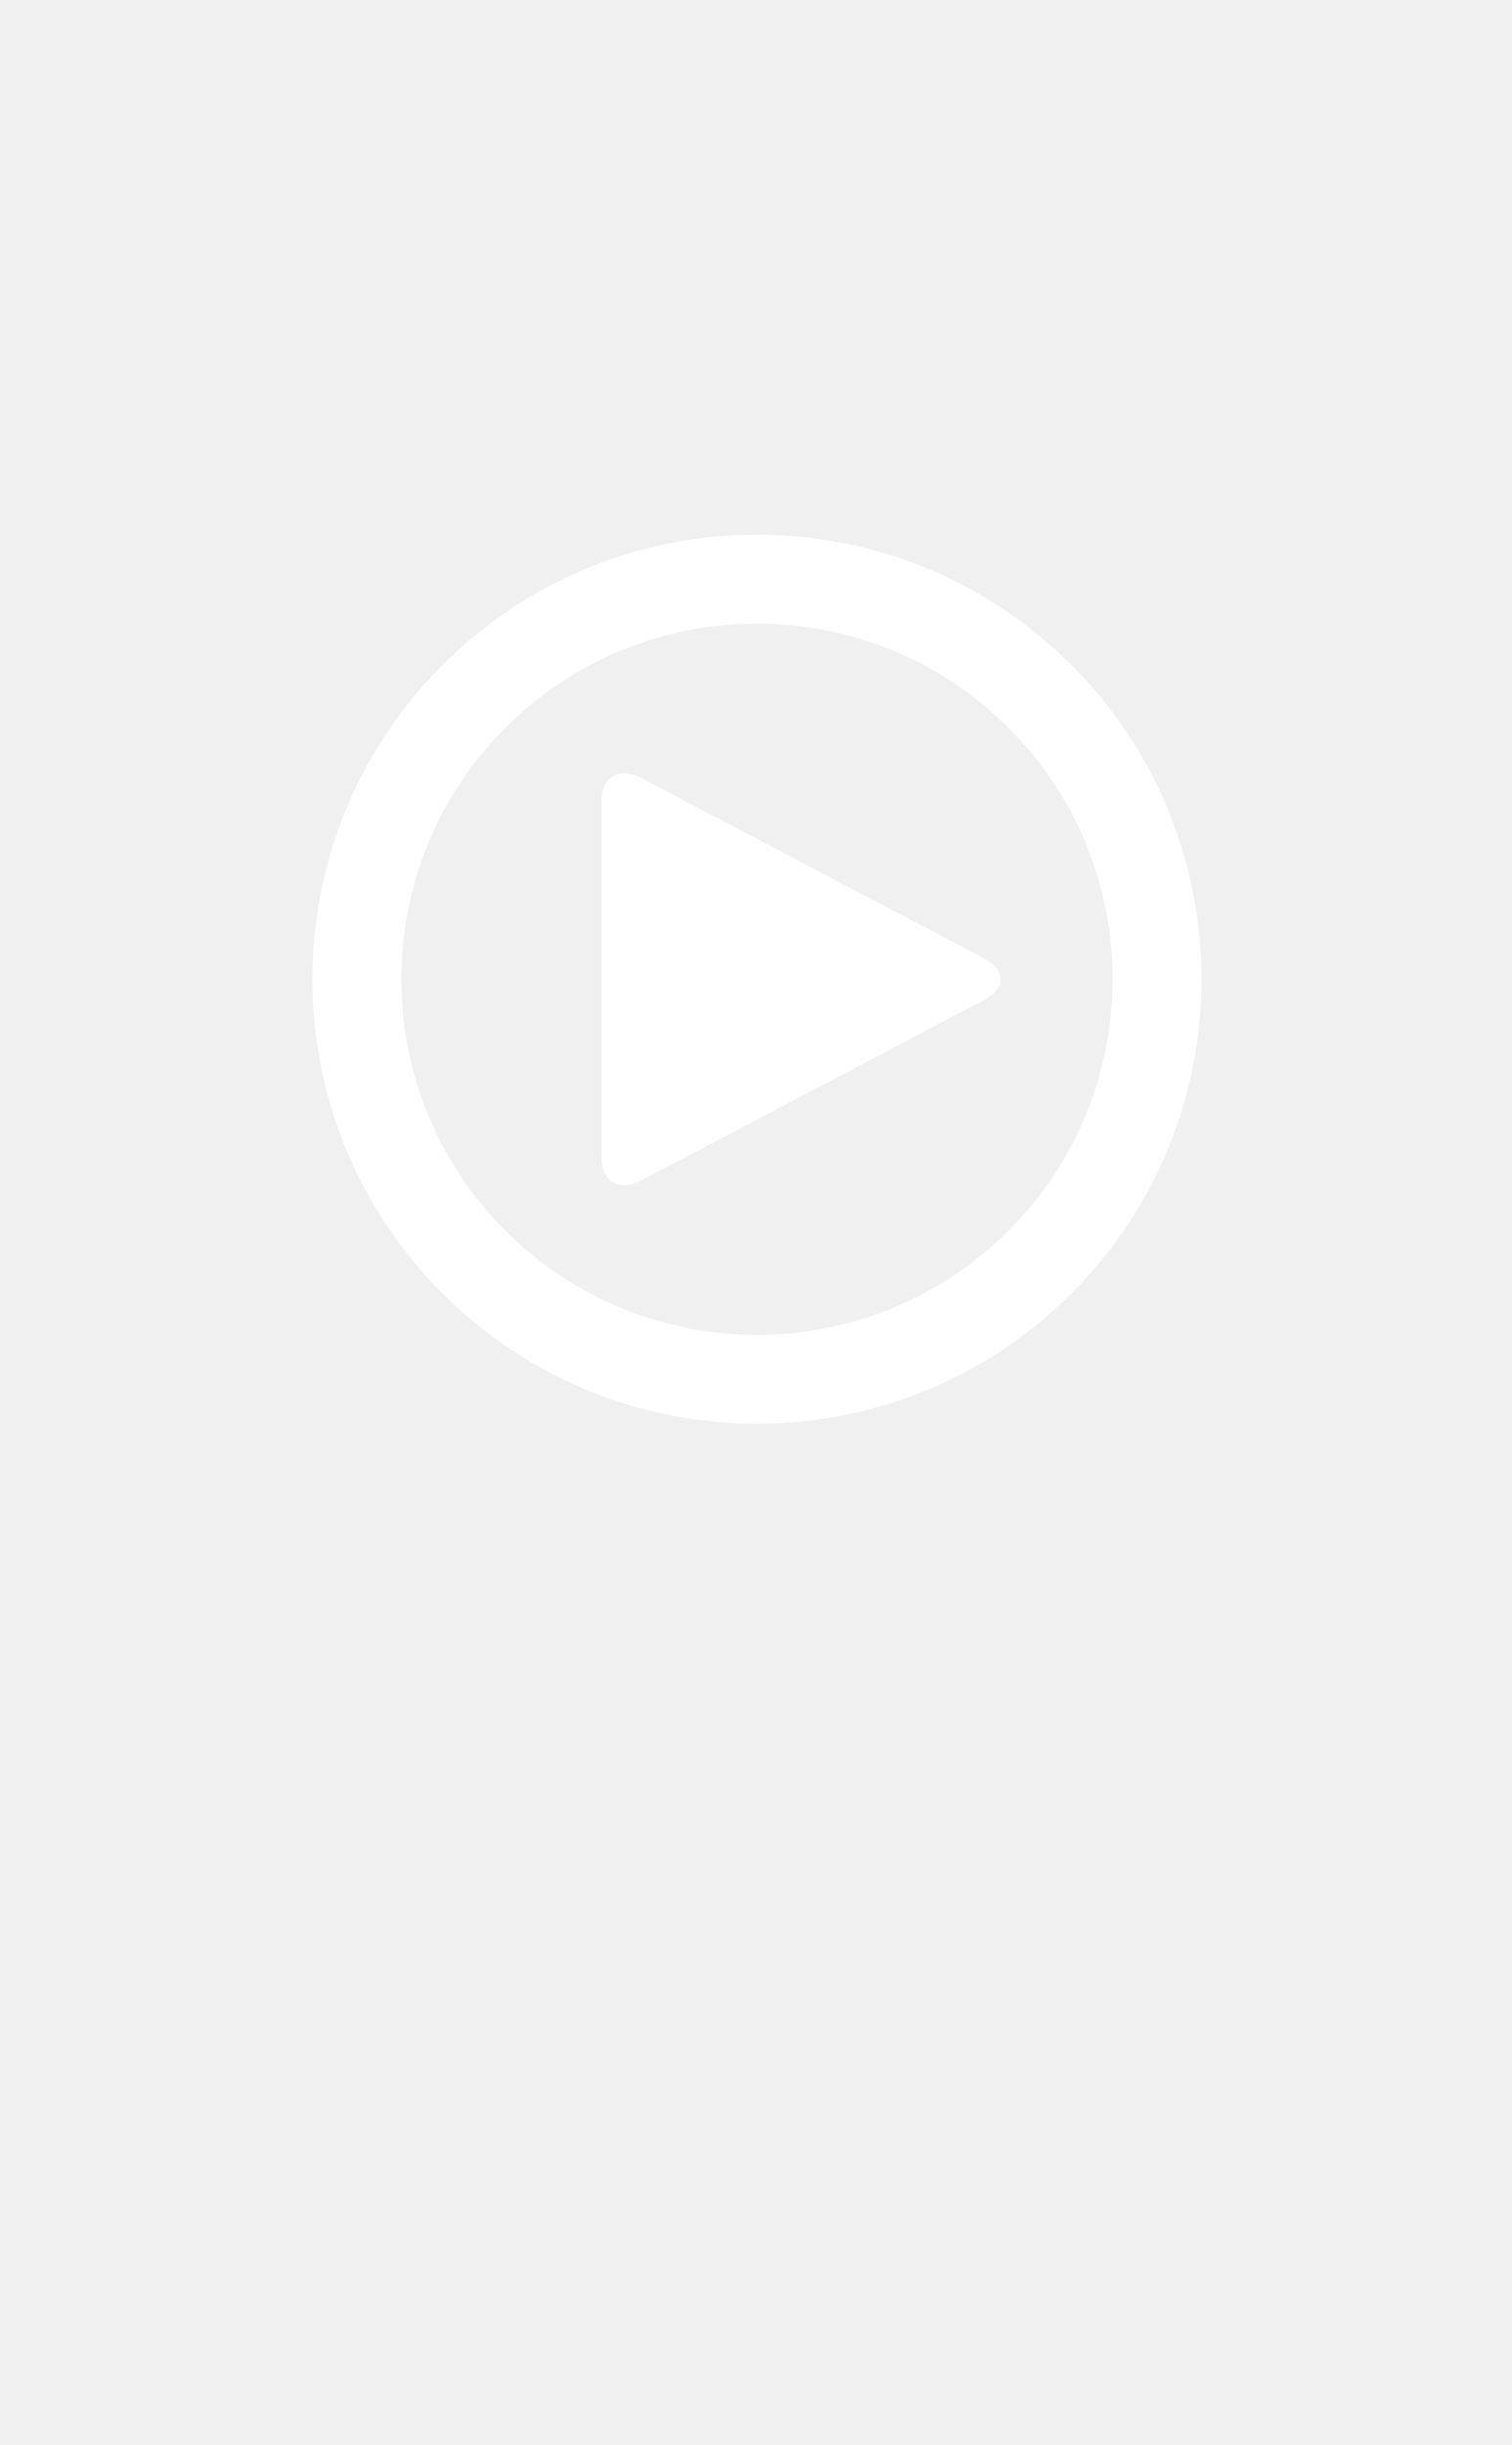
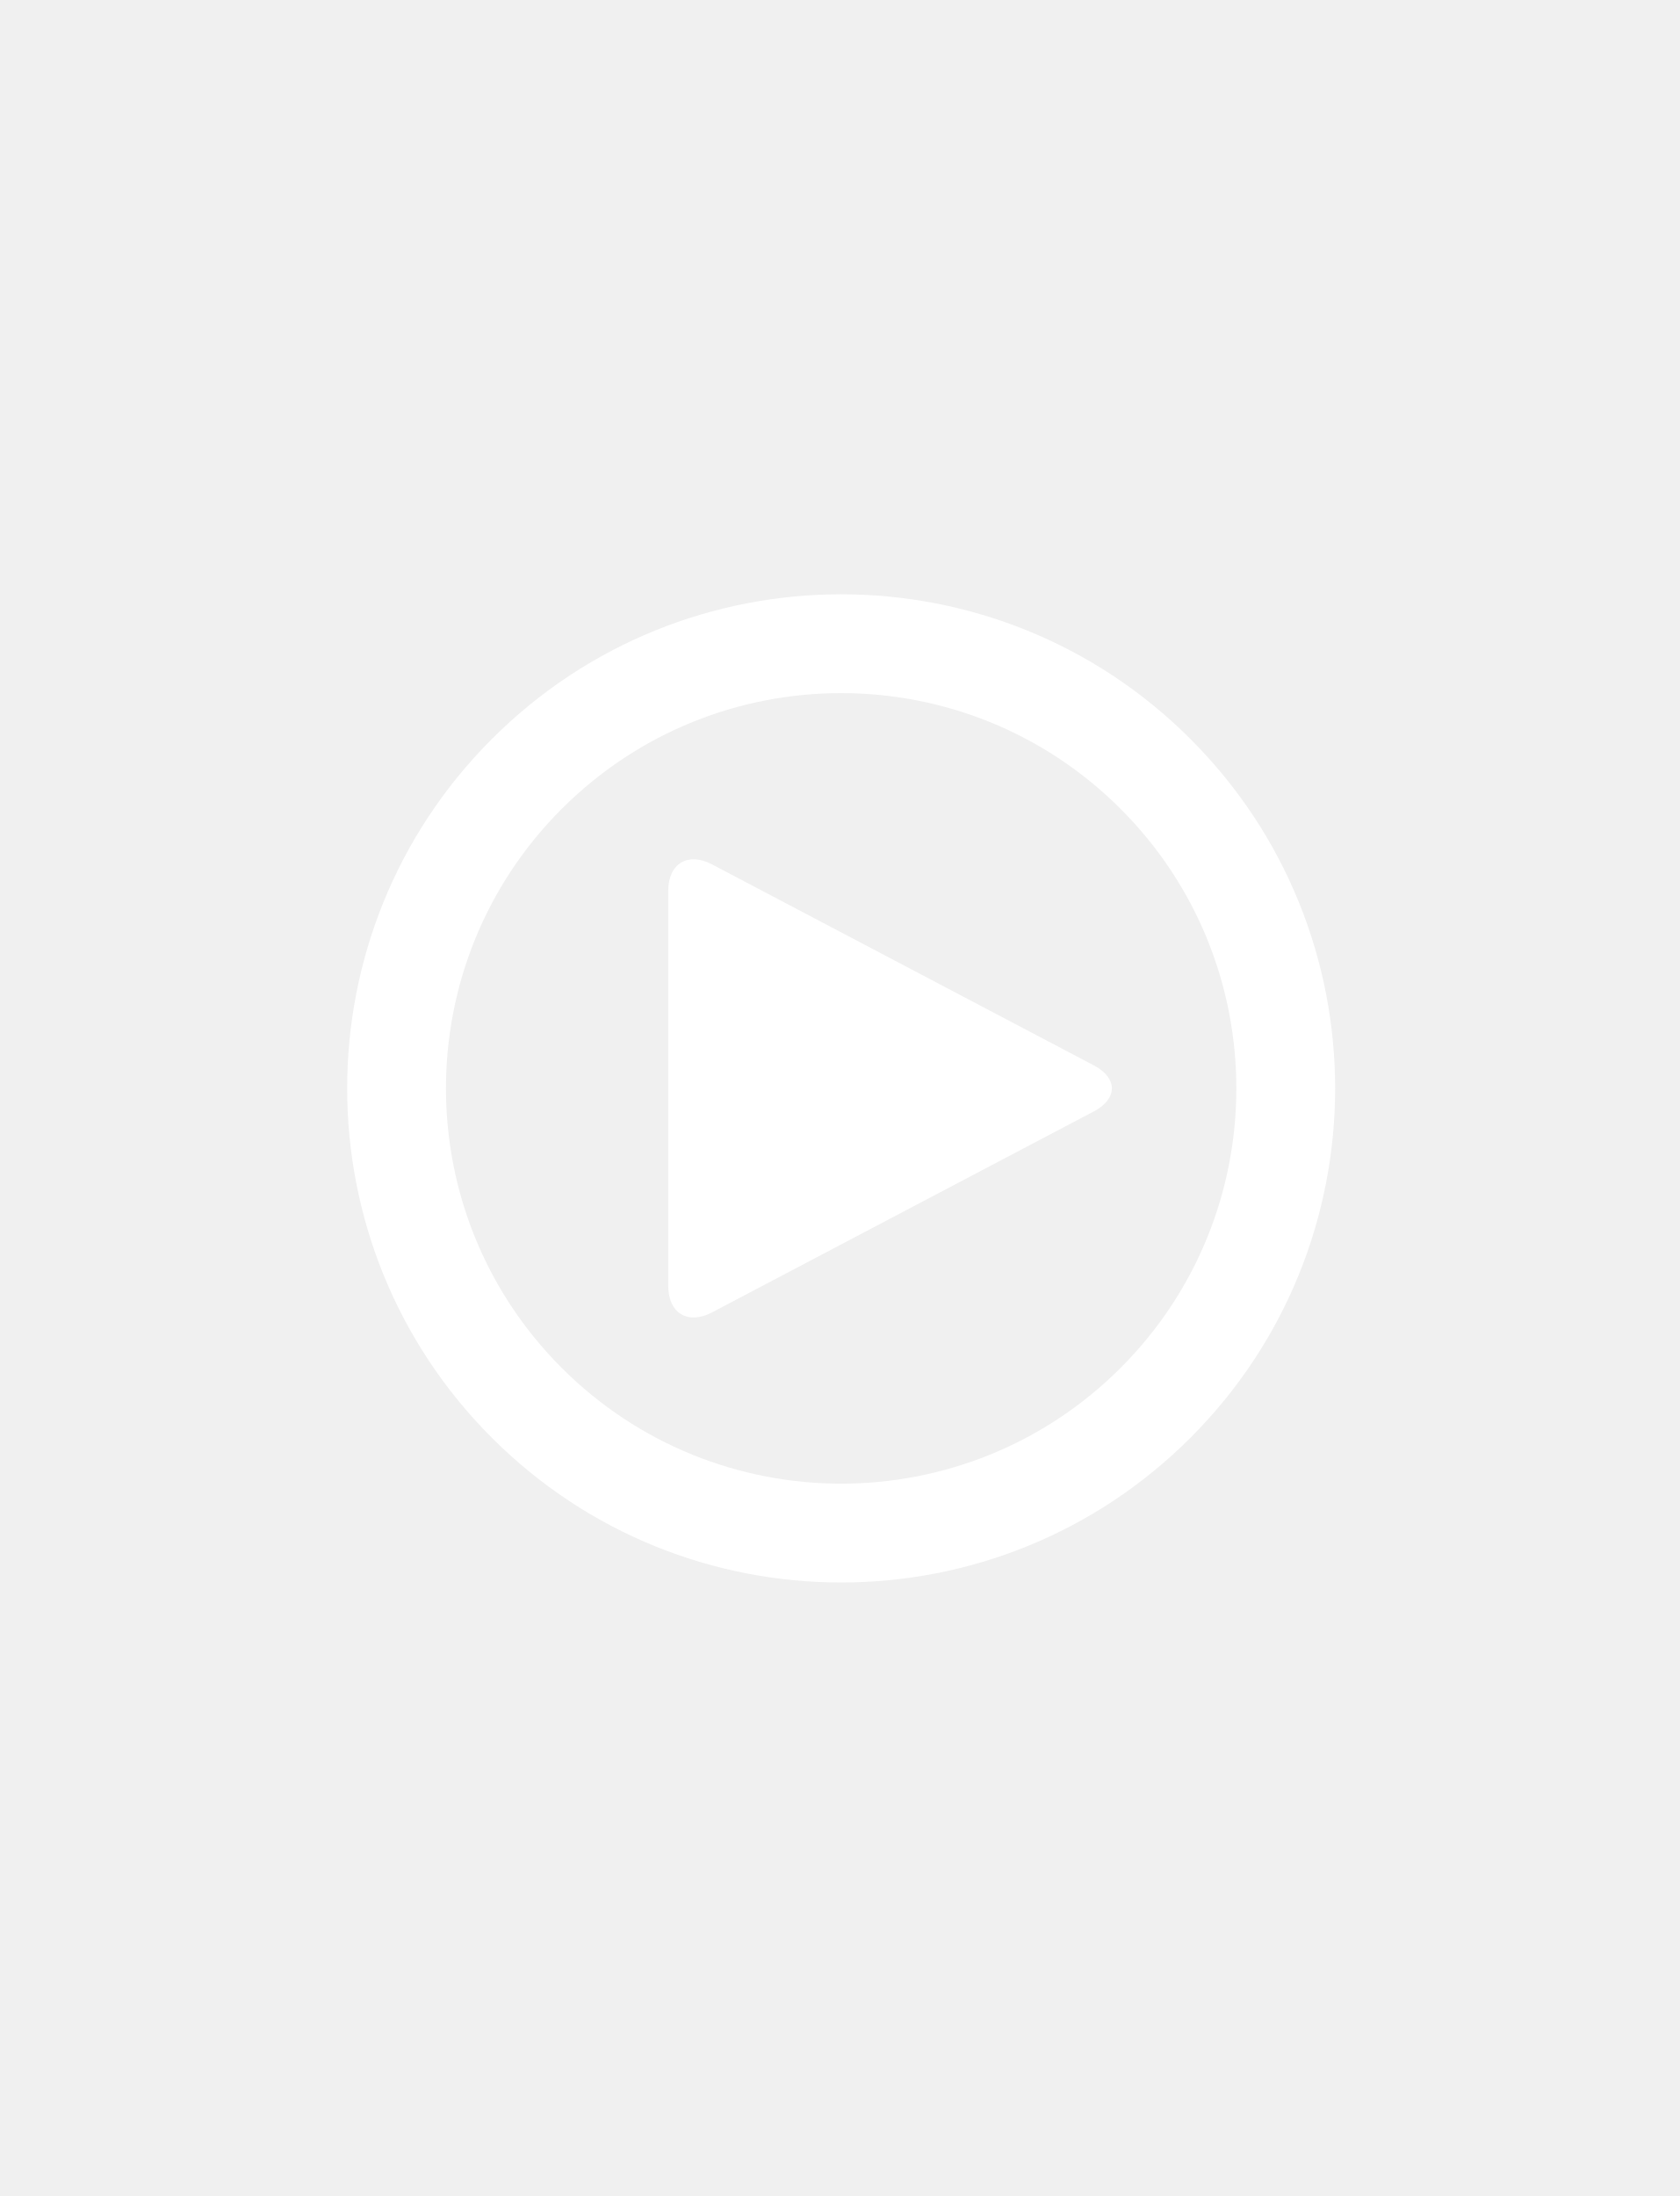
- <svg xmlns="http://www.w3.org/2000/svg" version="1.1" x="0px" y="0px" viewBox="0 0 612 990" enable-background="new 0 0 612 792" xml:space="preserve">
+ <svg xmlns="http://www.w3.org/2000/svg" version="1.1" x="0px" y="0px" viewBox="0 0 612 800" xml:space="preserve">
  <path fill="#ffffff" d="M179.221,269.221c-70.294,70.294-70.293,184.264,0,254.558s184.265,70.294,254.559,0  c70.293-70.293,70.293-184.265,0-254.558C363.485,198.927,249.514,198.928,179.221,269.221z M408.323,498.324  c-56.235,56.229-147.411,56.231-203.646,0c-56.236-56.235-56.235-147.413,0-203.647c56.236-56.236,147.411-56.235,203.647-0.001  C464.559,350.913,464.559,442.088,408.323,498.324z" />
  <g>
    <path fill="#ffffff" d="M243.5,324.5c0-9.9,7.168-14.228,15.929-9.617l139.143,73.233c8.761,4.611,8.761,12.156,0,16.767   L259.43,478.115c-8.761,4.609-15.929,0.284-15.929-9.616L243.5,324.5z" />
  </g>
</svg>
